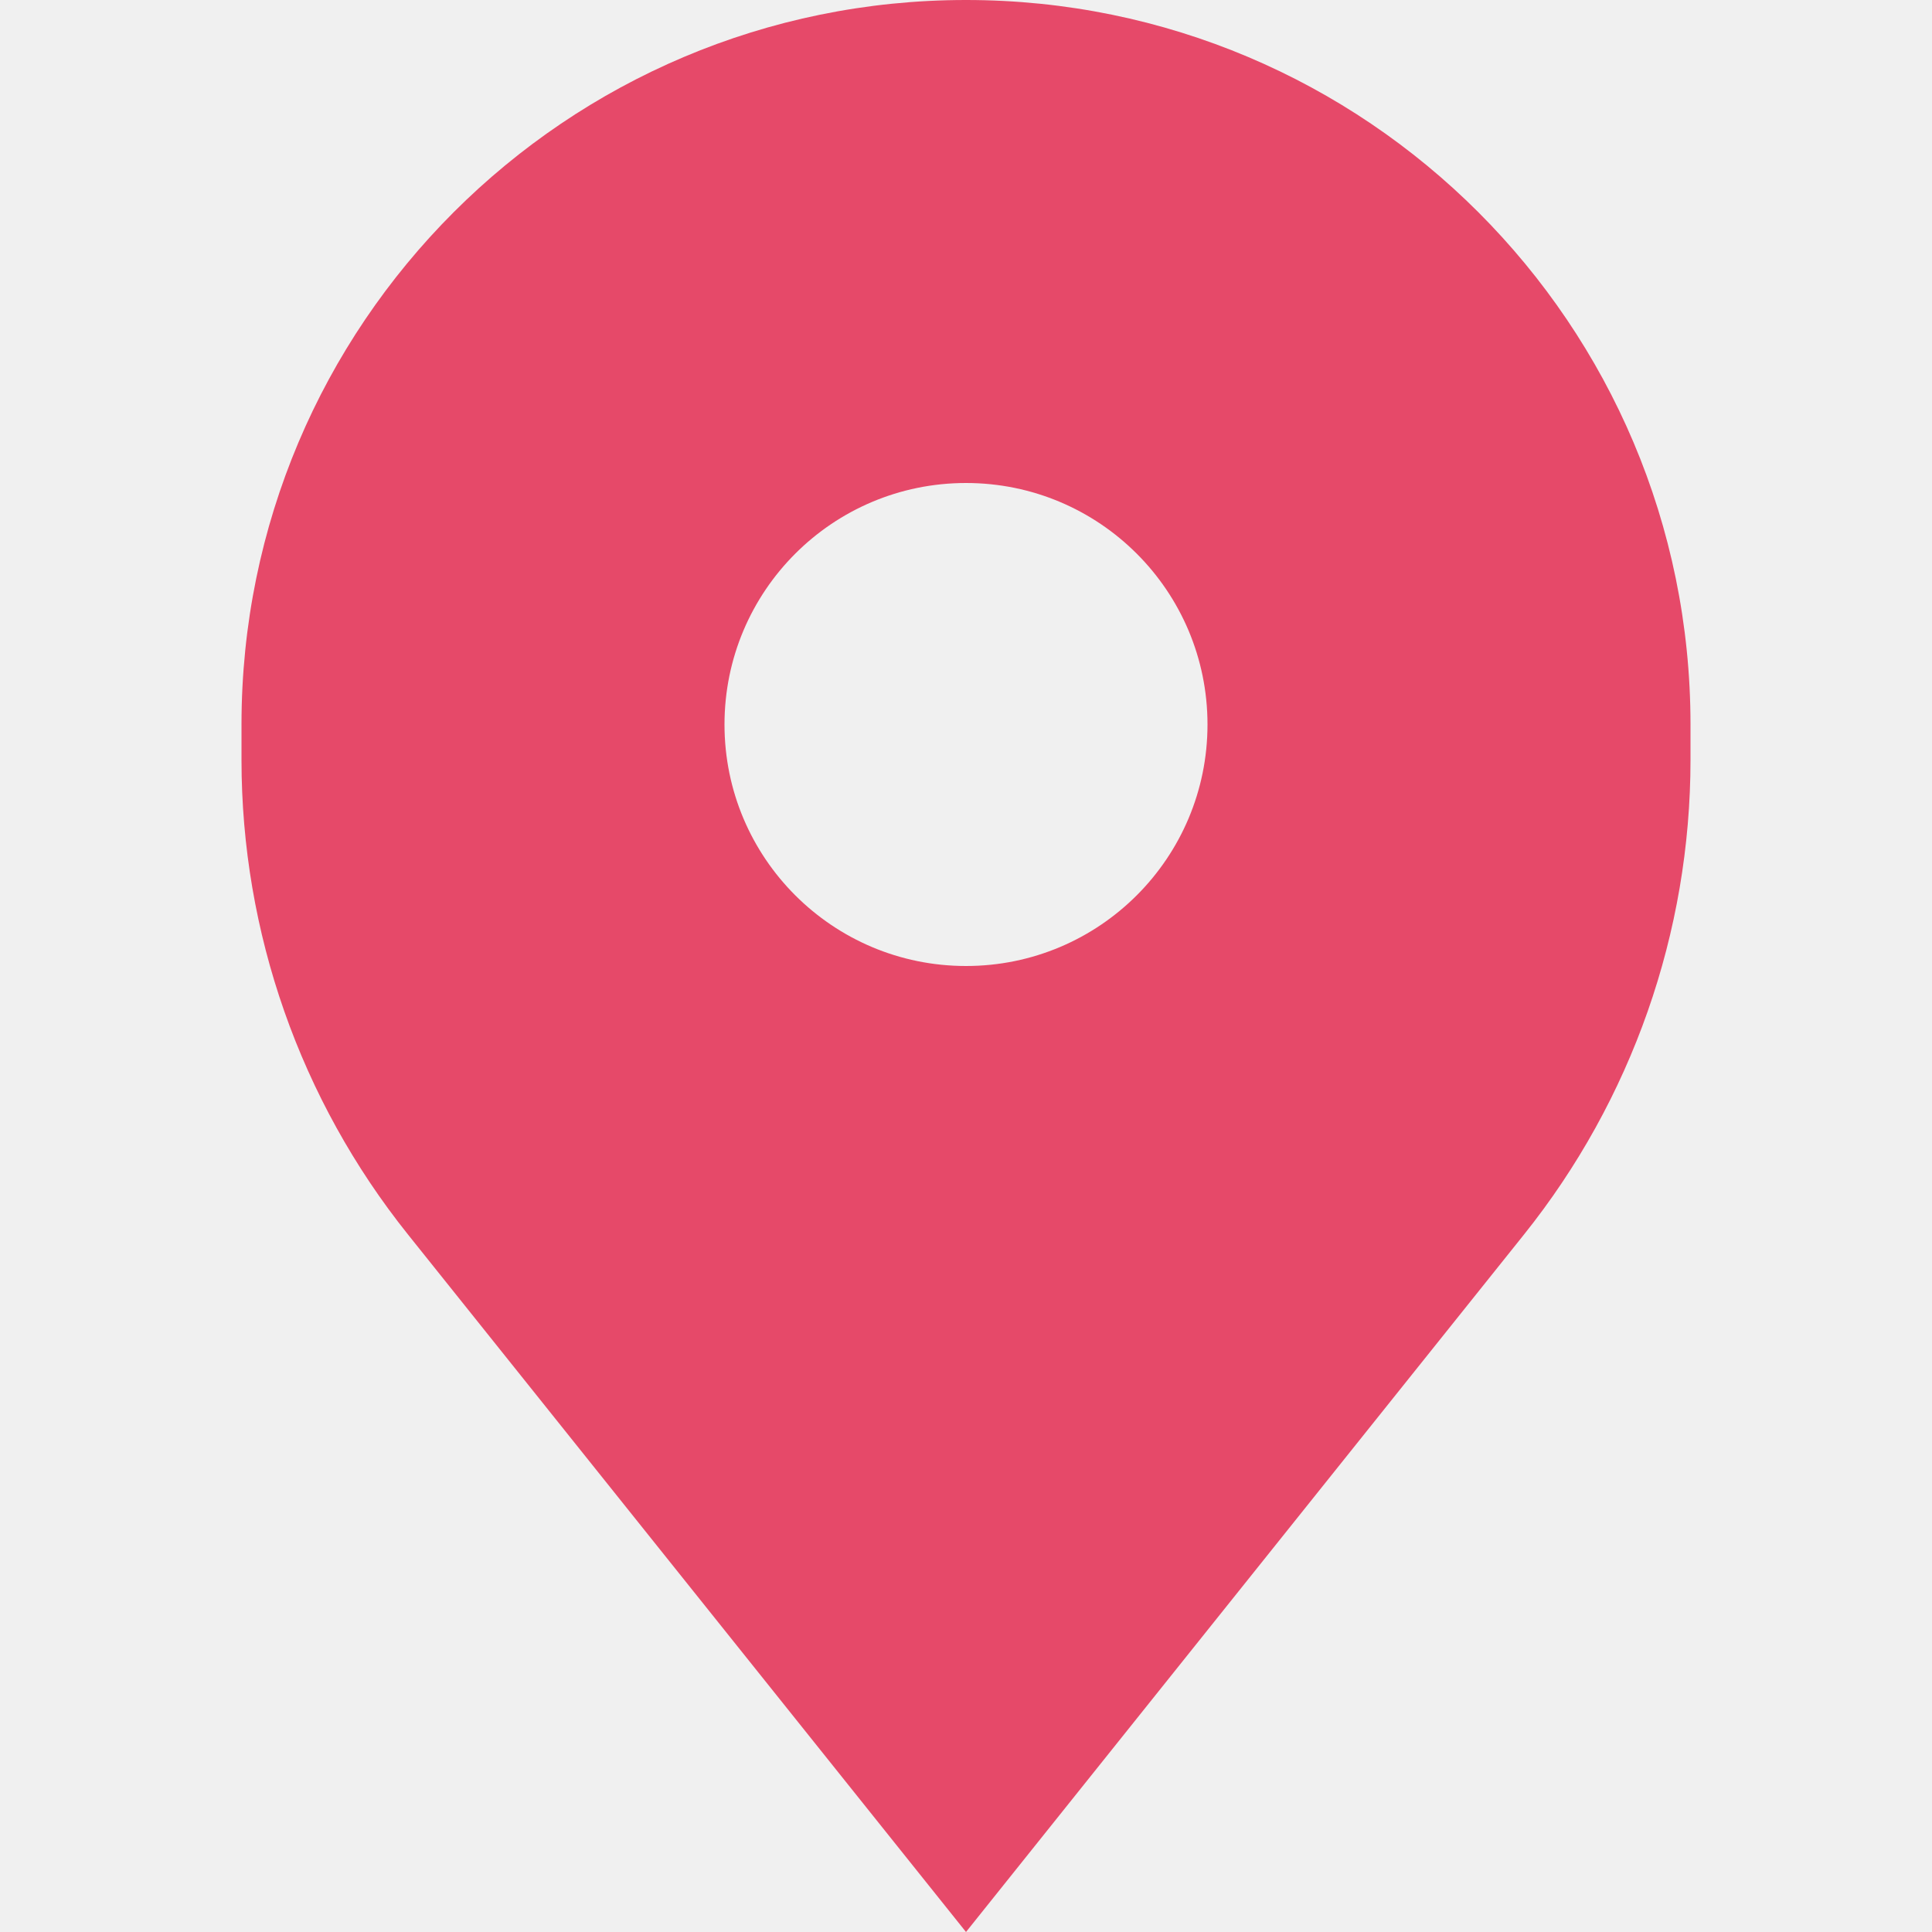
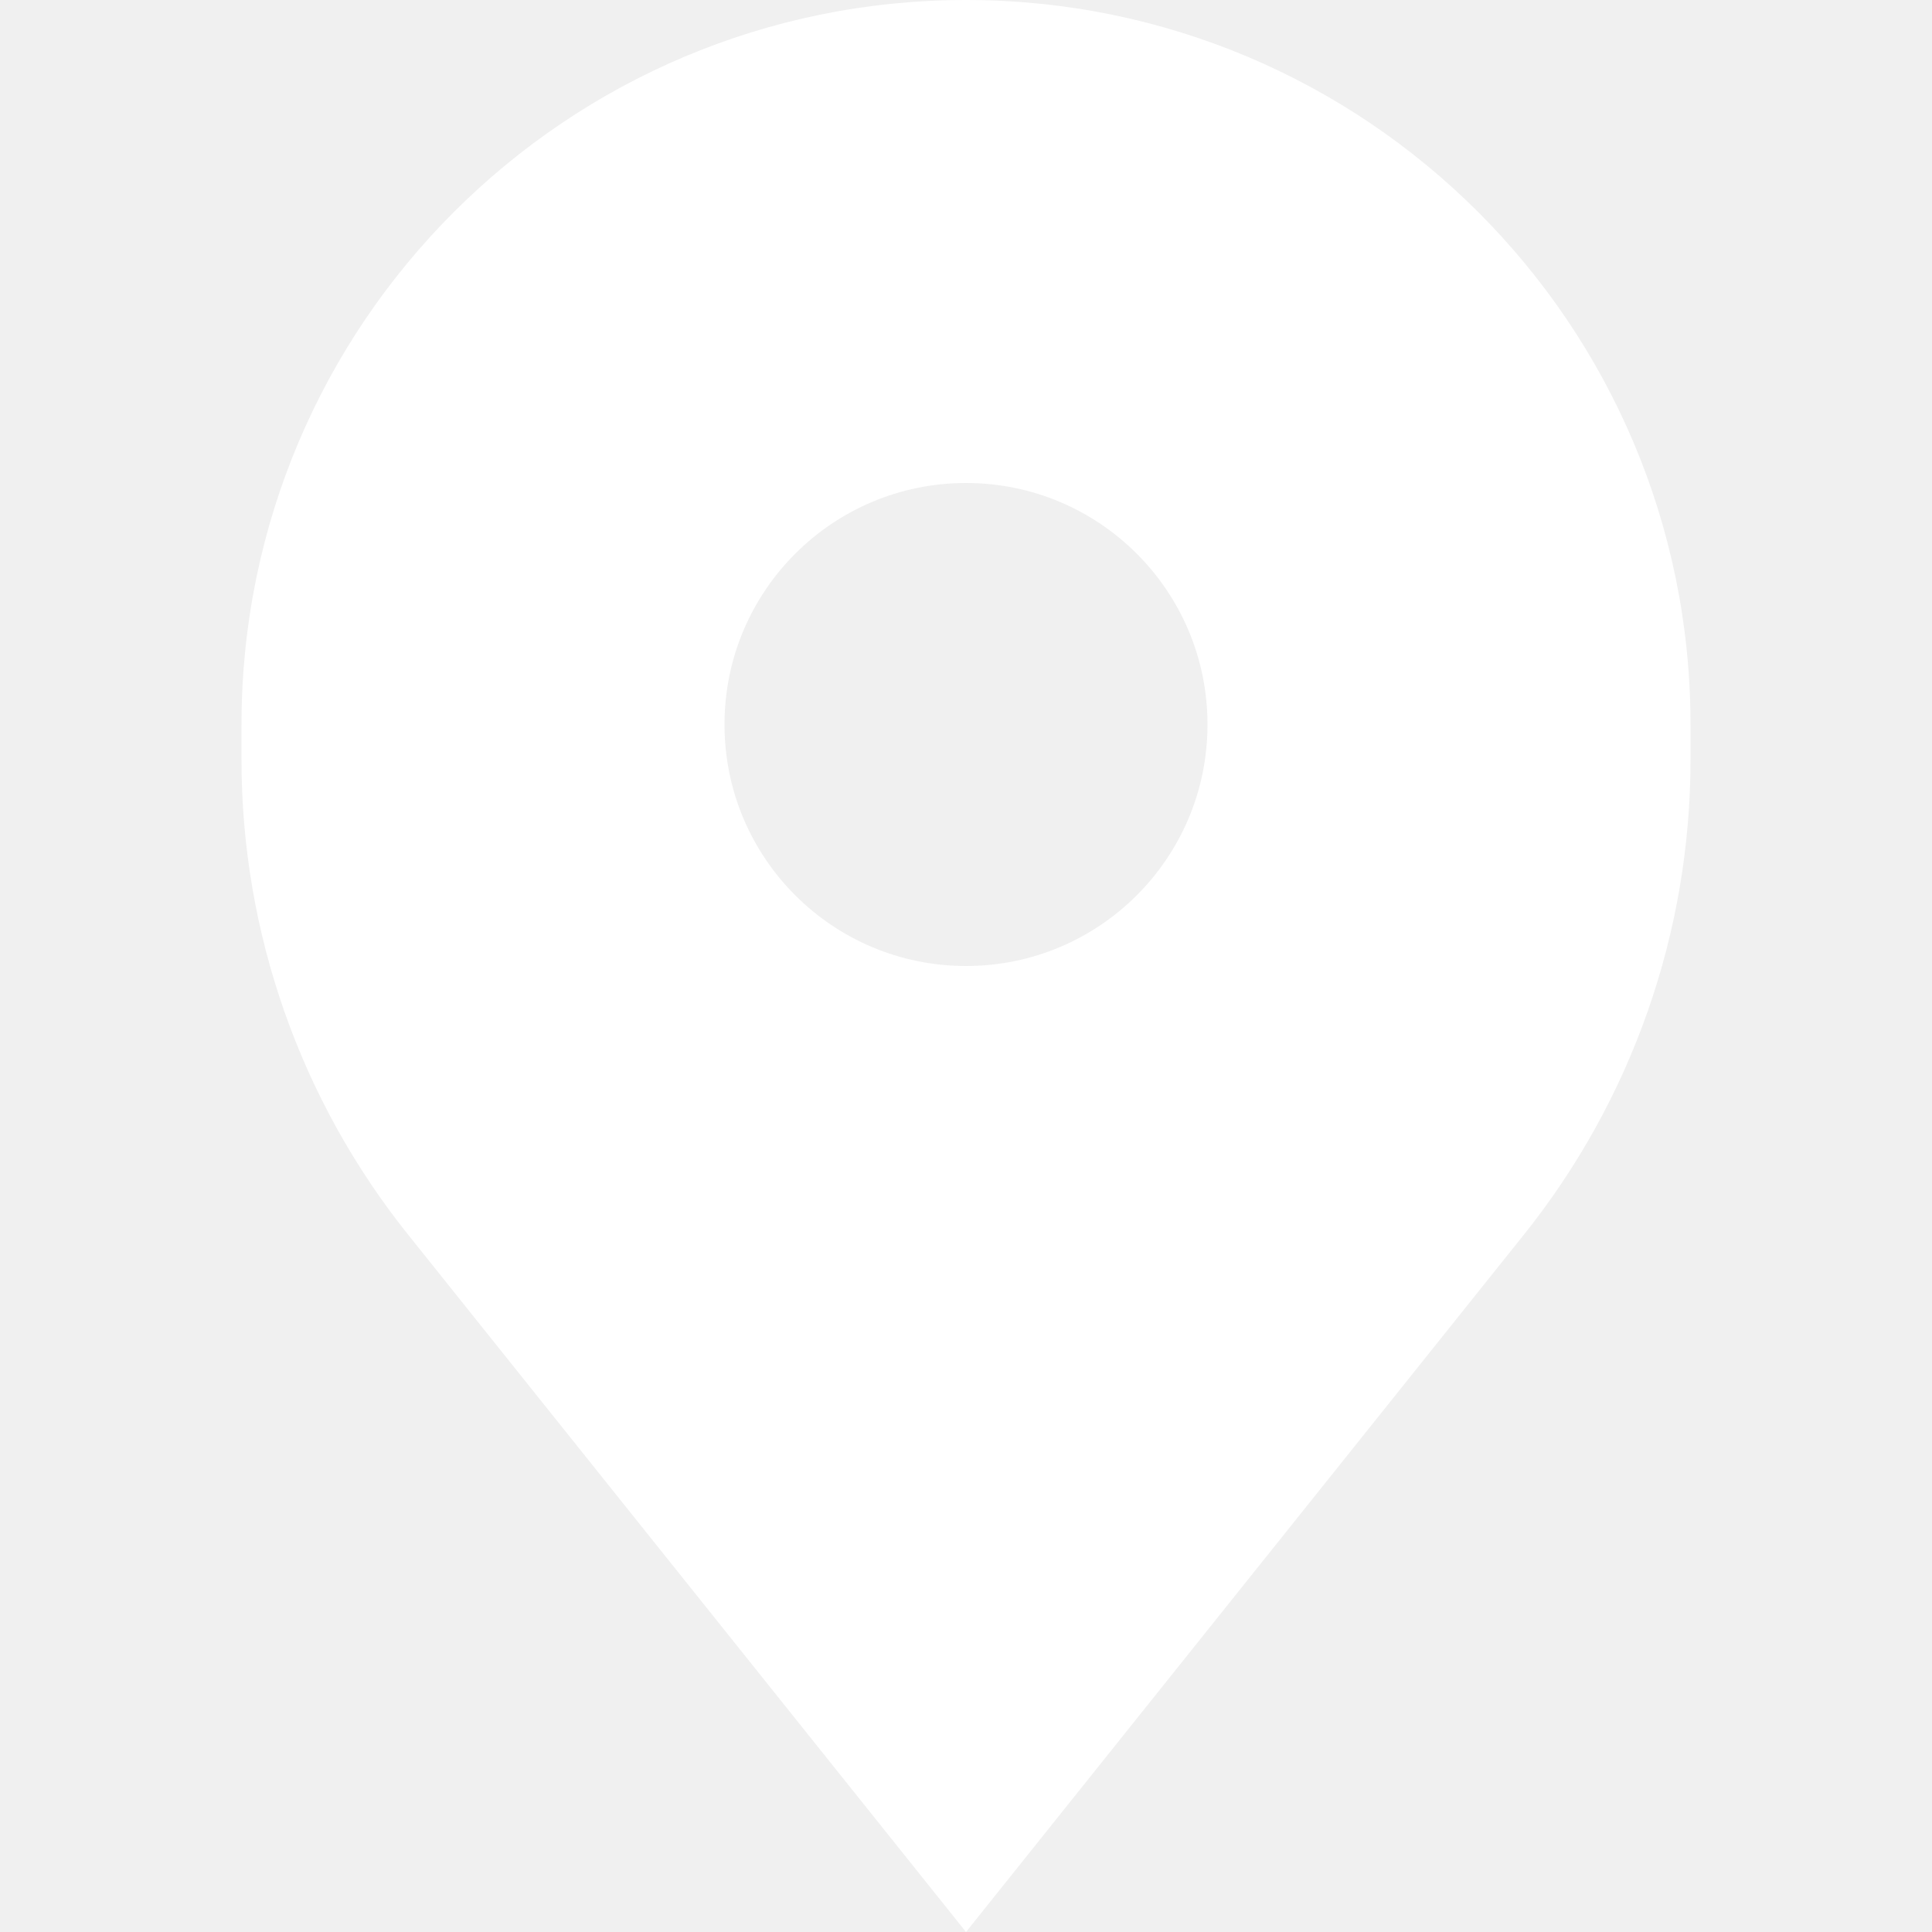
<svg xmlns="http://www.w3.org/2000/svg" width="400px" height="400px" viewBox="0 0 16 16" fill="none">
-   <path fill-rule="evenodd" clip-rule="evenodd" d="M3.379 10.224L8 16L12.621 10.224C13.514 9.108 14 7.722 14 6.293V6C14 2.686 11.314 0 8 0C4.686 0 2 2.686 2 6V6.293C2 7.722 2.486 9.108 3.379 10.224ZM8 8C9.105 8 10 7.105 10 6C10 4.895 9.105 4 8 4C6.895 4 6 4.895 6 6C6 7.105 6.895 8 8 8Z" fill="#e64969" />
+   <path fill-rule="evenodd" clip-rule="evenodd" d="M3.379 10.224L8 16L12.621 10.224C13.514 9.108 14 7.722 14 6.293V6C14 2.686 11.314 0 8 0C4.686 0 2 2.686 2 6V6.293C2 7.722 2.486 9.108 3.379 10.224ZM8 8C9.105 8 10 7.105 10 6C10 4.895 9.105 4 8 4C6.895 4 6 4.895 6 6C6 7.105 6.895 8 8 8Z" fill="#FFFFFF" />
</svg>
